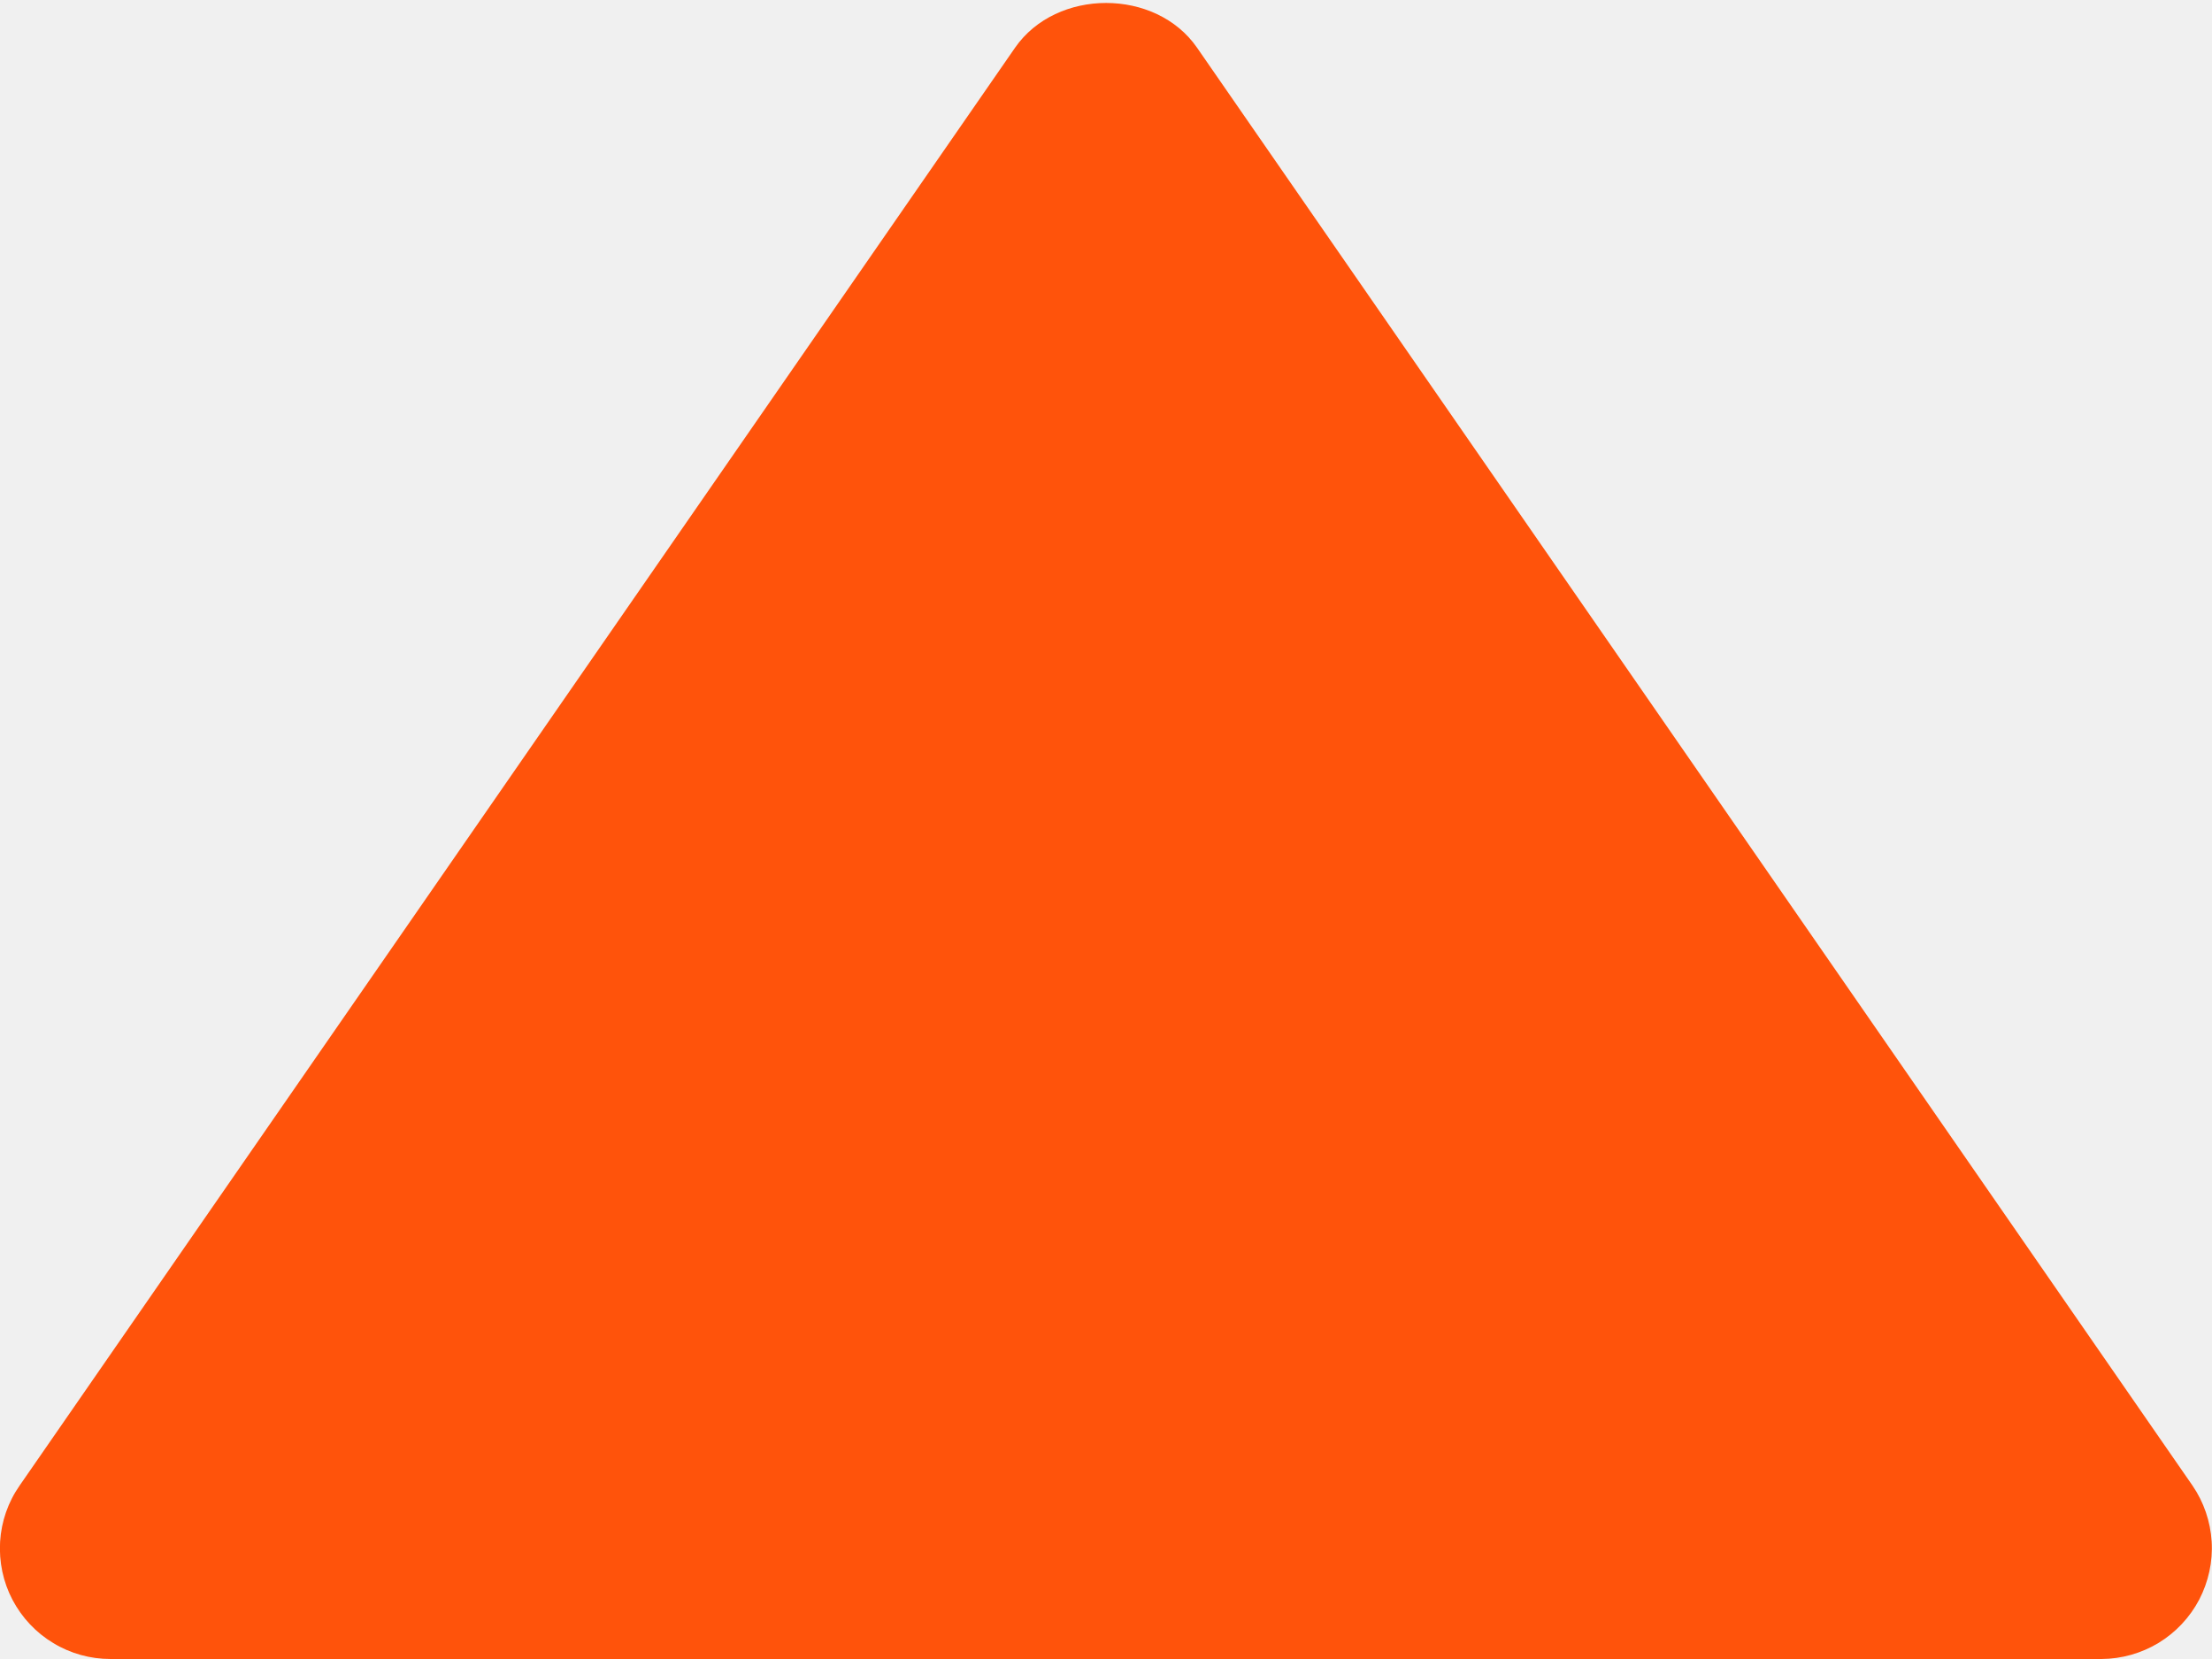
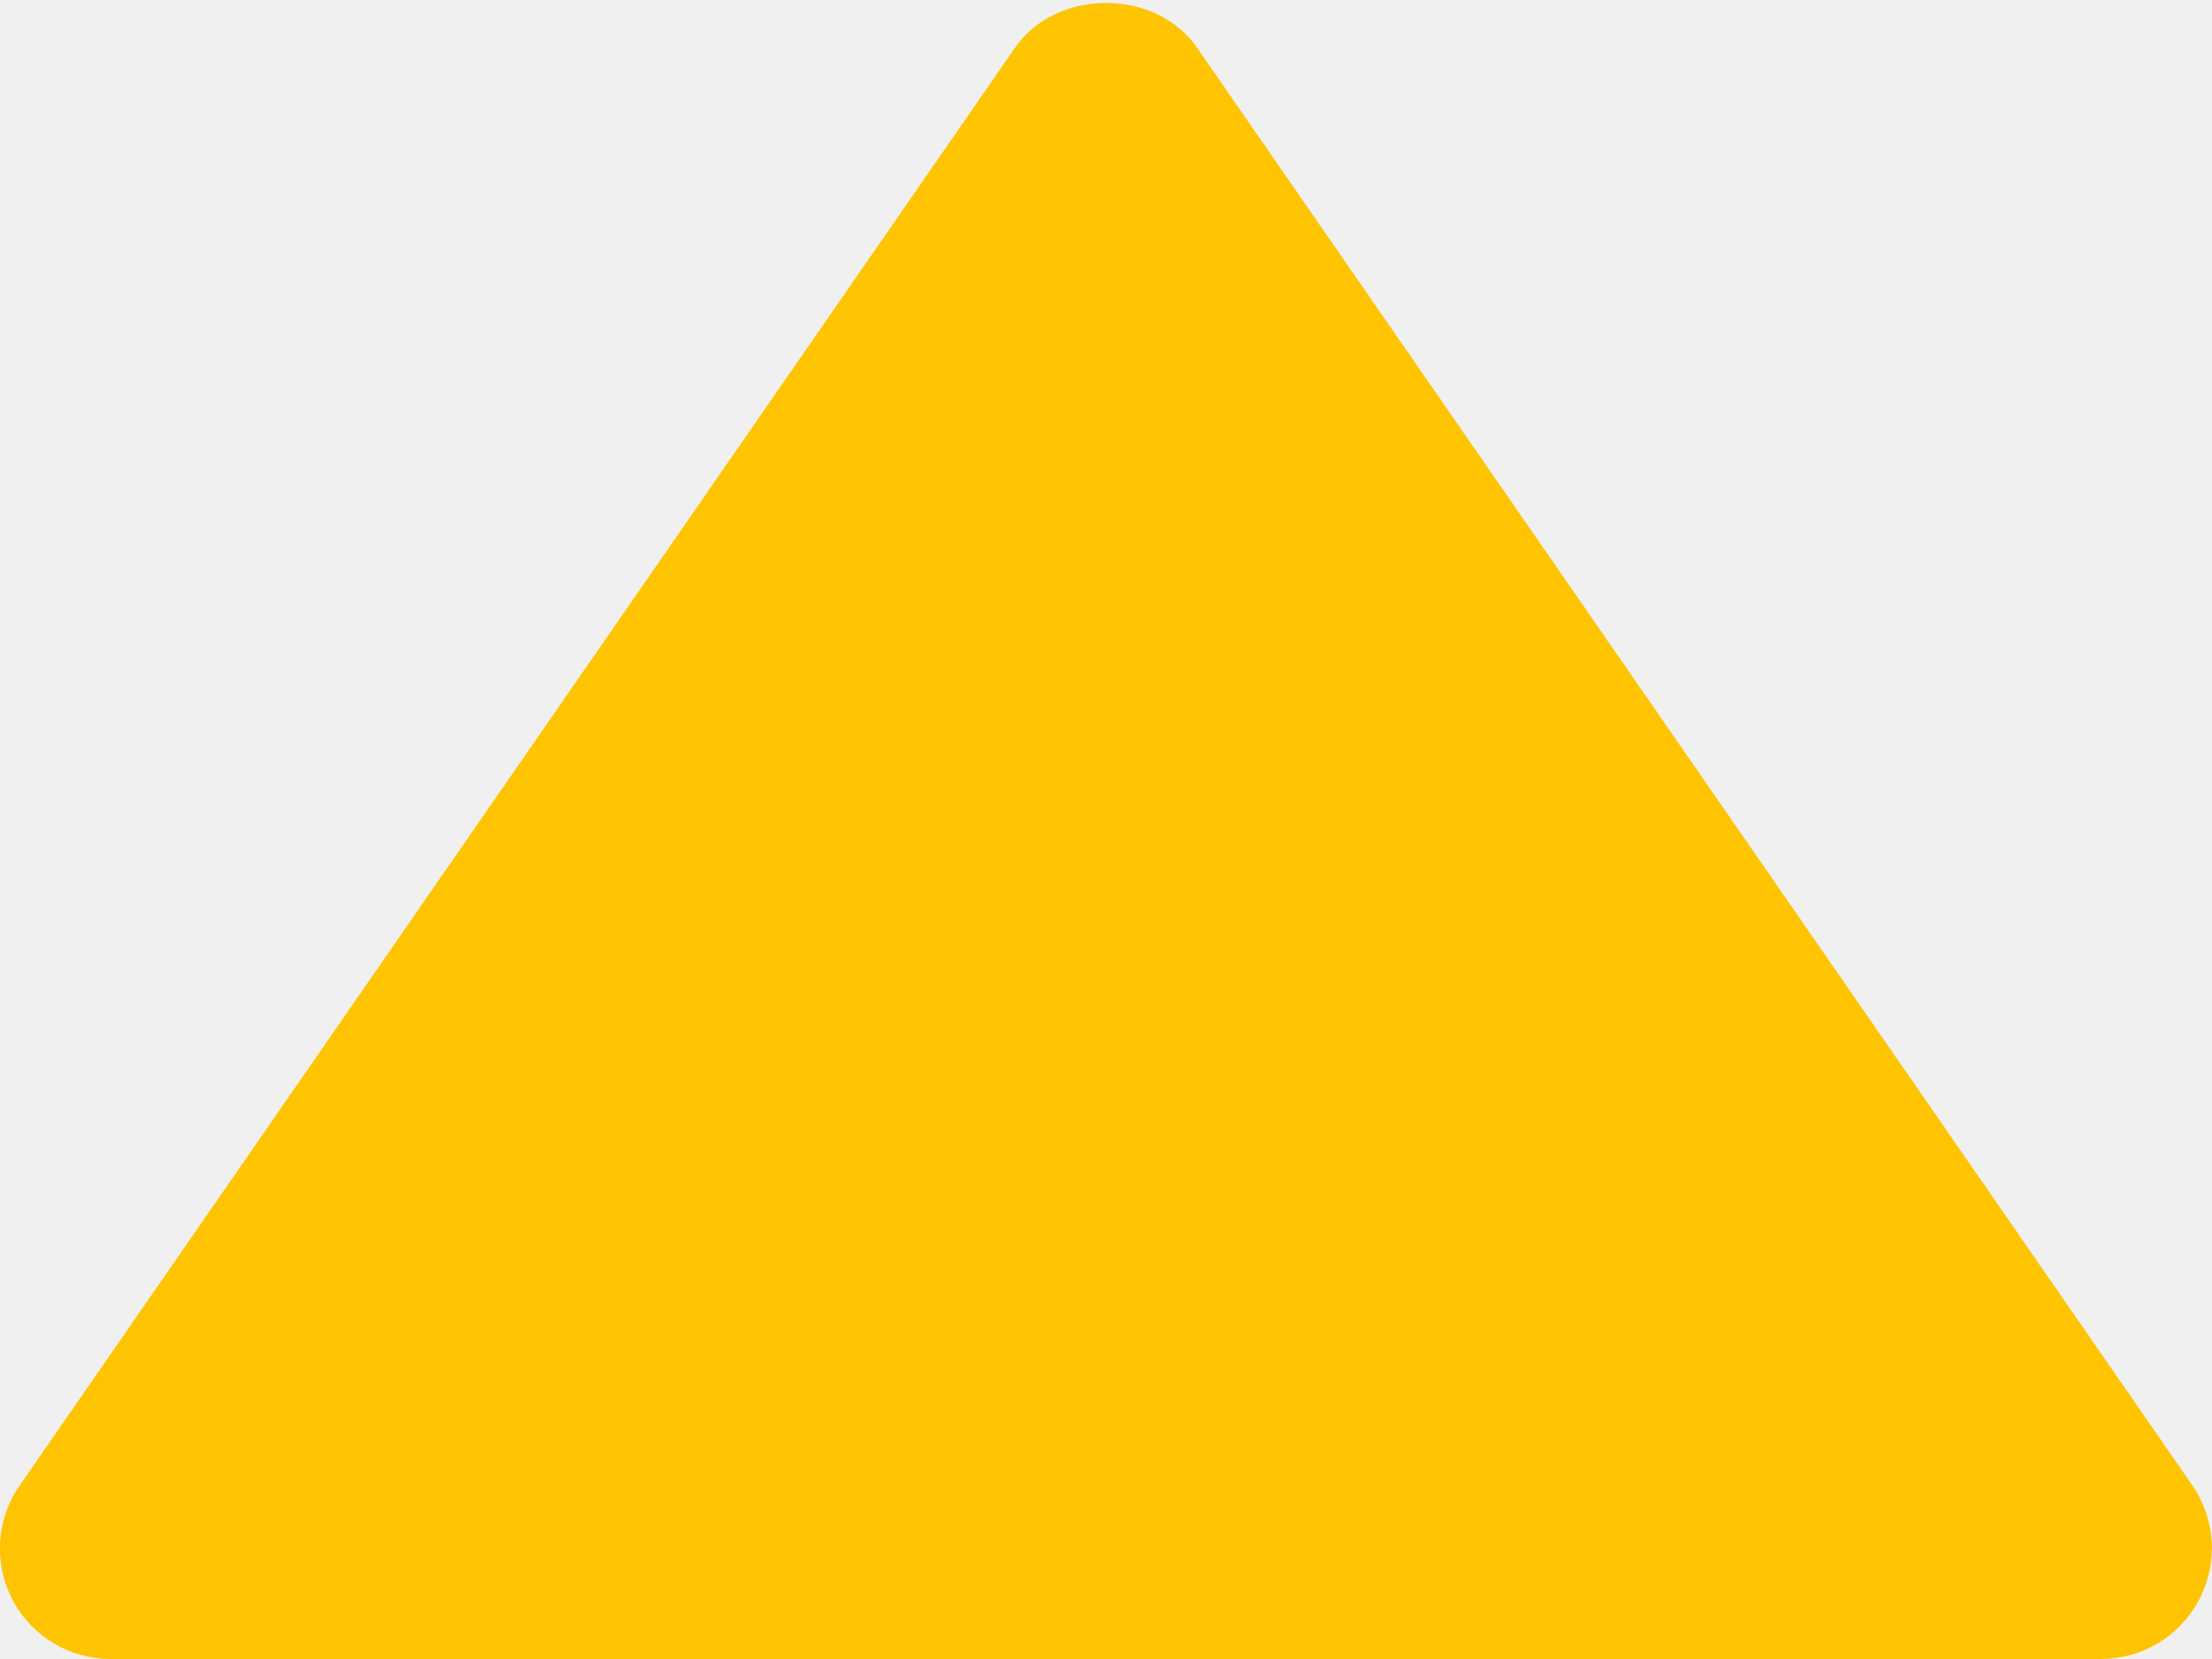
<svg xmlns="http://www.w3.org/2000/svg" width="20" height="15" viewBox="0 0 20 15" fill="none">
-   <path d="M1 15L19 15C19.182 14.999 19.36 14.949 19.516 14.855C19.672 14.76 19.799 14.625 19.884 14.464C19.968 14.302 20.008 14.121 19.997 13.939C19.986 13.757 19.926 13.581 19.823 13.431L10.823 0.431C10.45 -0.108 9.552 -0.108 9.178 0.431L0.178 13.431C0.073 13.581 0.012 13.757 0.001 13.939C-0.01 14.121 0.028 14.303 0.113 14.465C0.198 14.626 0.325 14.762 0.482 14.856C0.638 14.951 0.817 15 1 15Z" fill="#FF530B" />
+   <g clip-path="url(#clip0_267_793)">
+     <path d="M1 15H19C19.182 14.999 19.36 14.949 19.516 14.855C19.672 14.76 19.799 14.625 19.884 14.464C19.968 14.302 20.008 14.121 19.997 13.939C19.986 13.757 19.926 13.581 19.823 13.431L10.823 0.431C10.45 -0.108 9.552 -0.108 9.178 0.431L0.178 13.431C0.073 13.581 0.012 13.757 0.001 13.939C-0.01 14.121 0.028 14.303 0.113 14.465C0.198 14.626 0.325 14.762 0.482 14.856C0.638 14.951 0.817 15 1 15Z" fill="#FFC401" />
+   </g>
+   <defs>
+     <clipPath id="clip0_267_793">
+       <rect width="20" height="15" fill="white" />
+     </clipPath>
+   </defs>
</svg>
